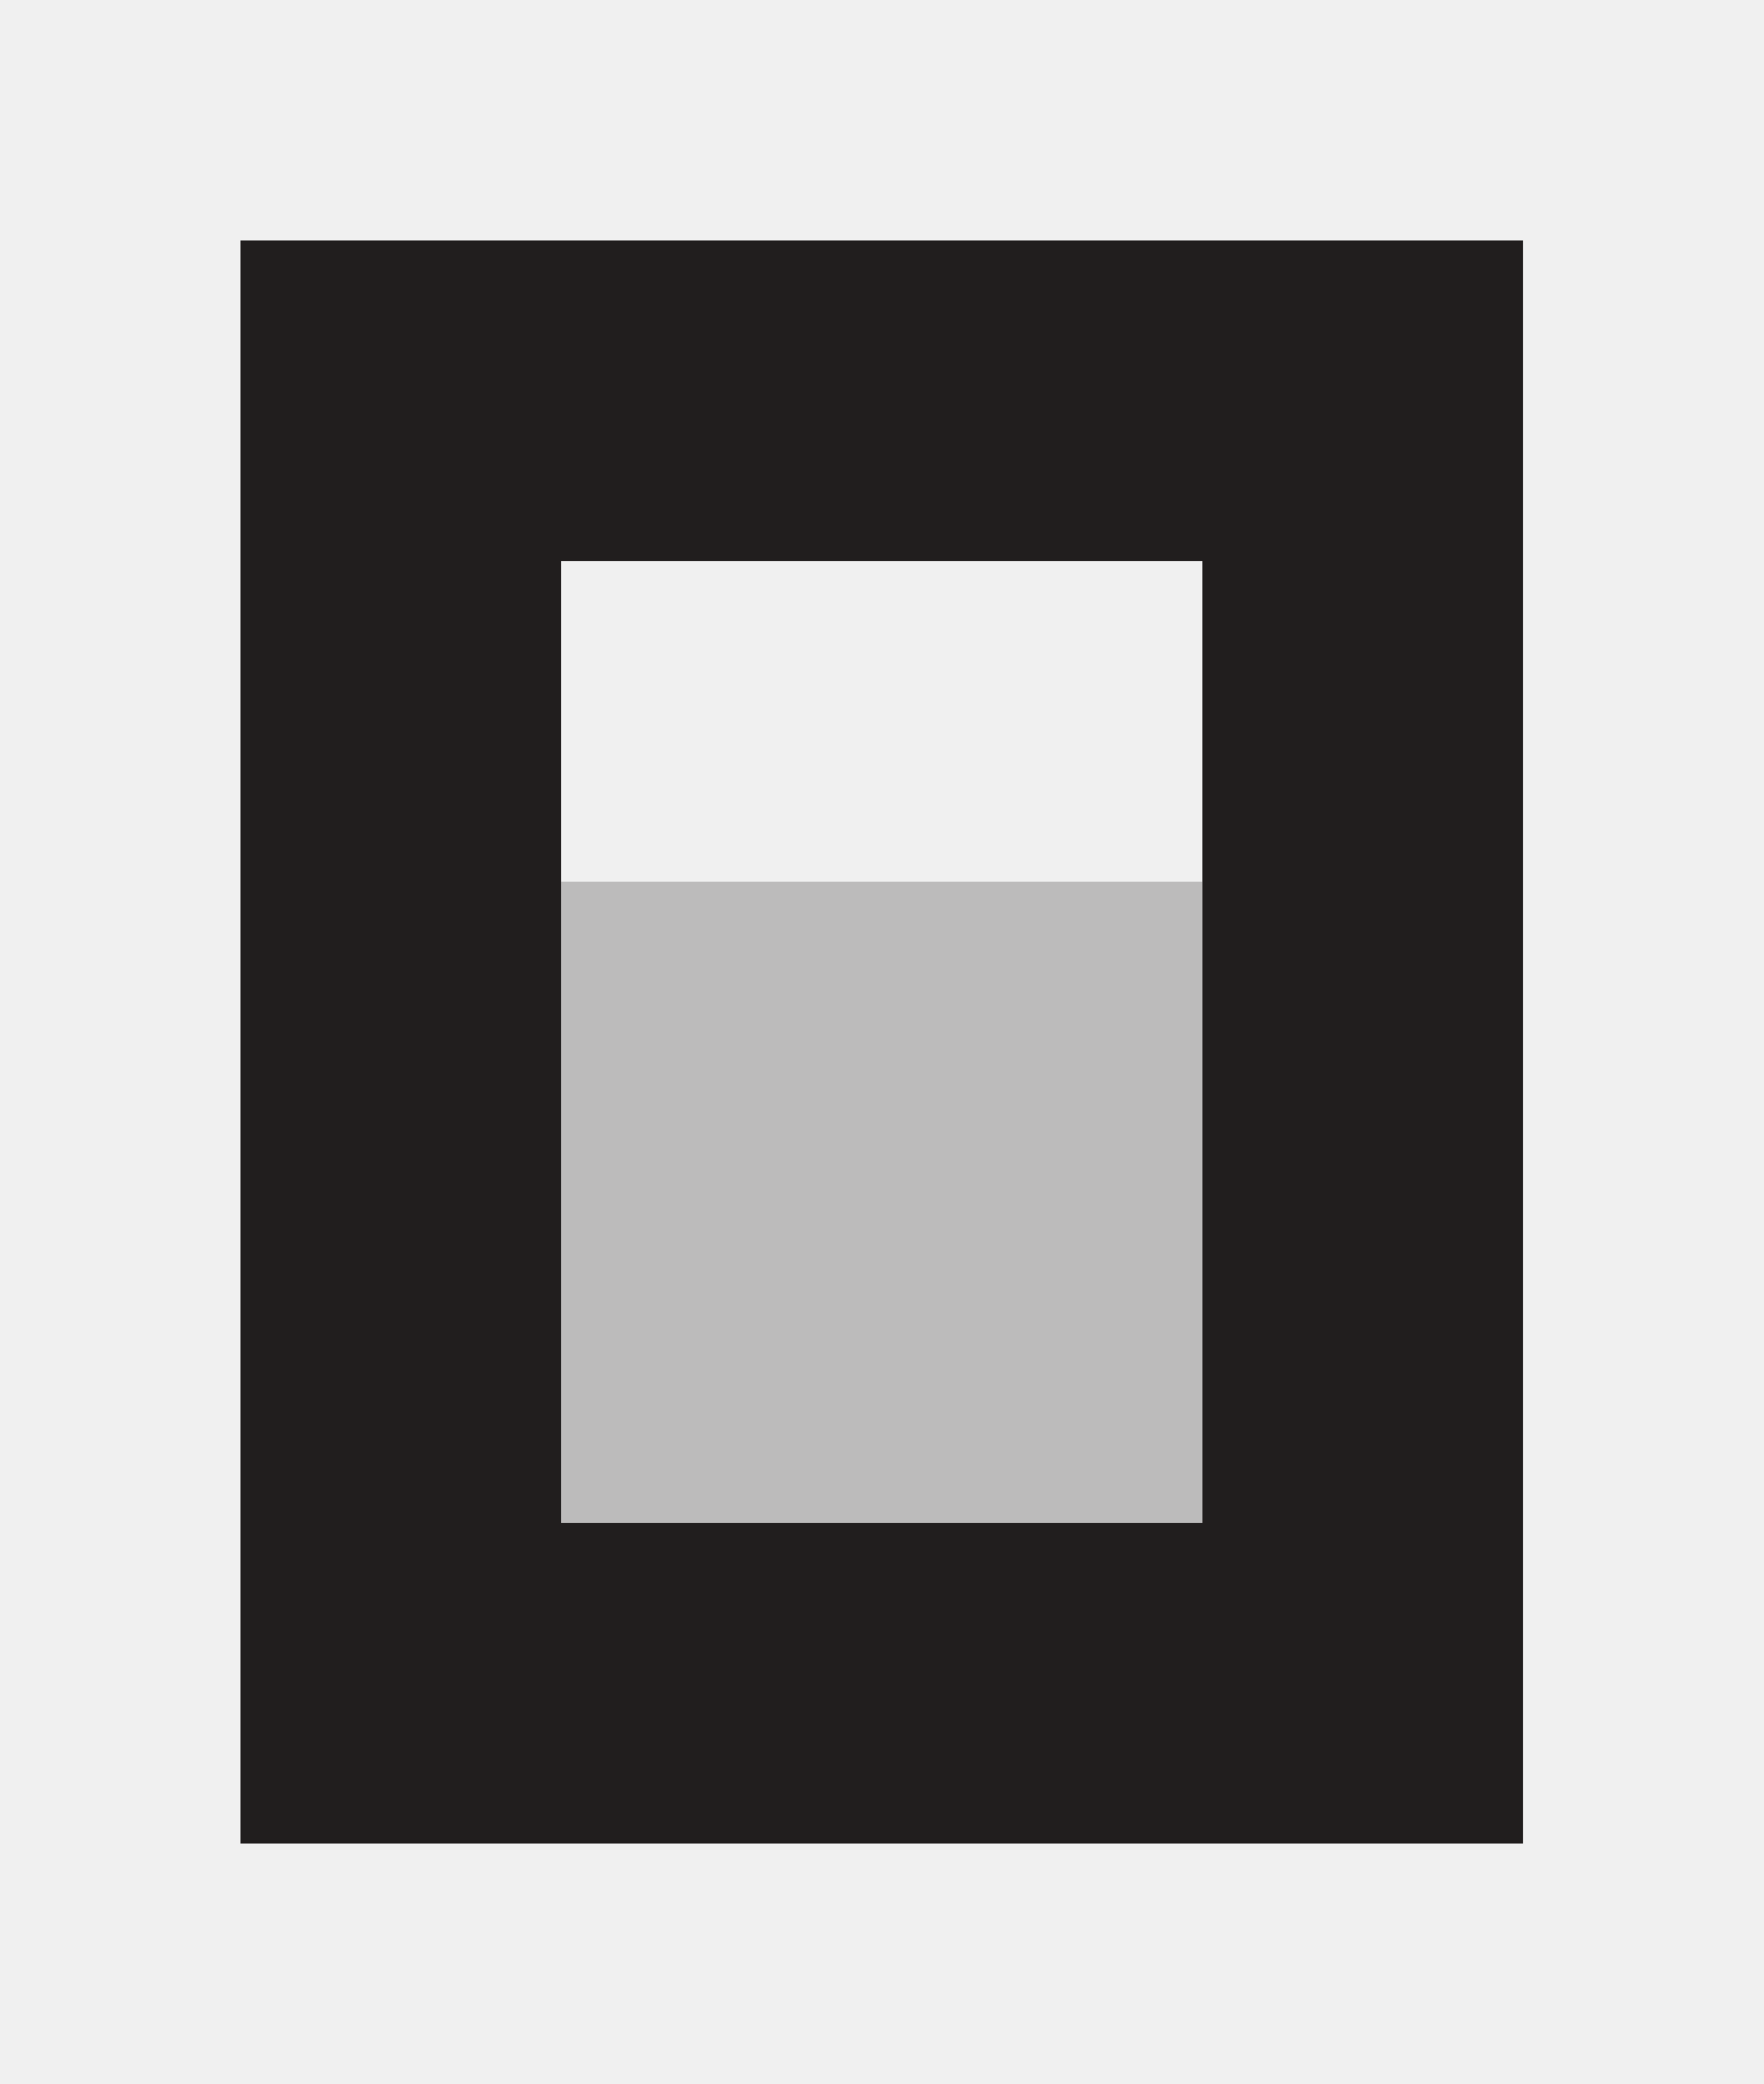
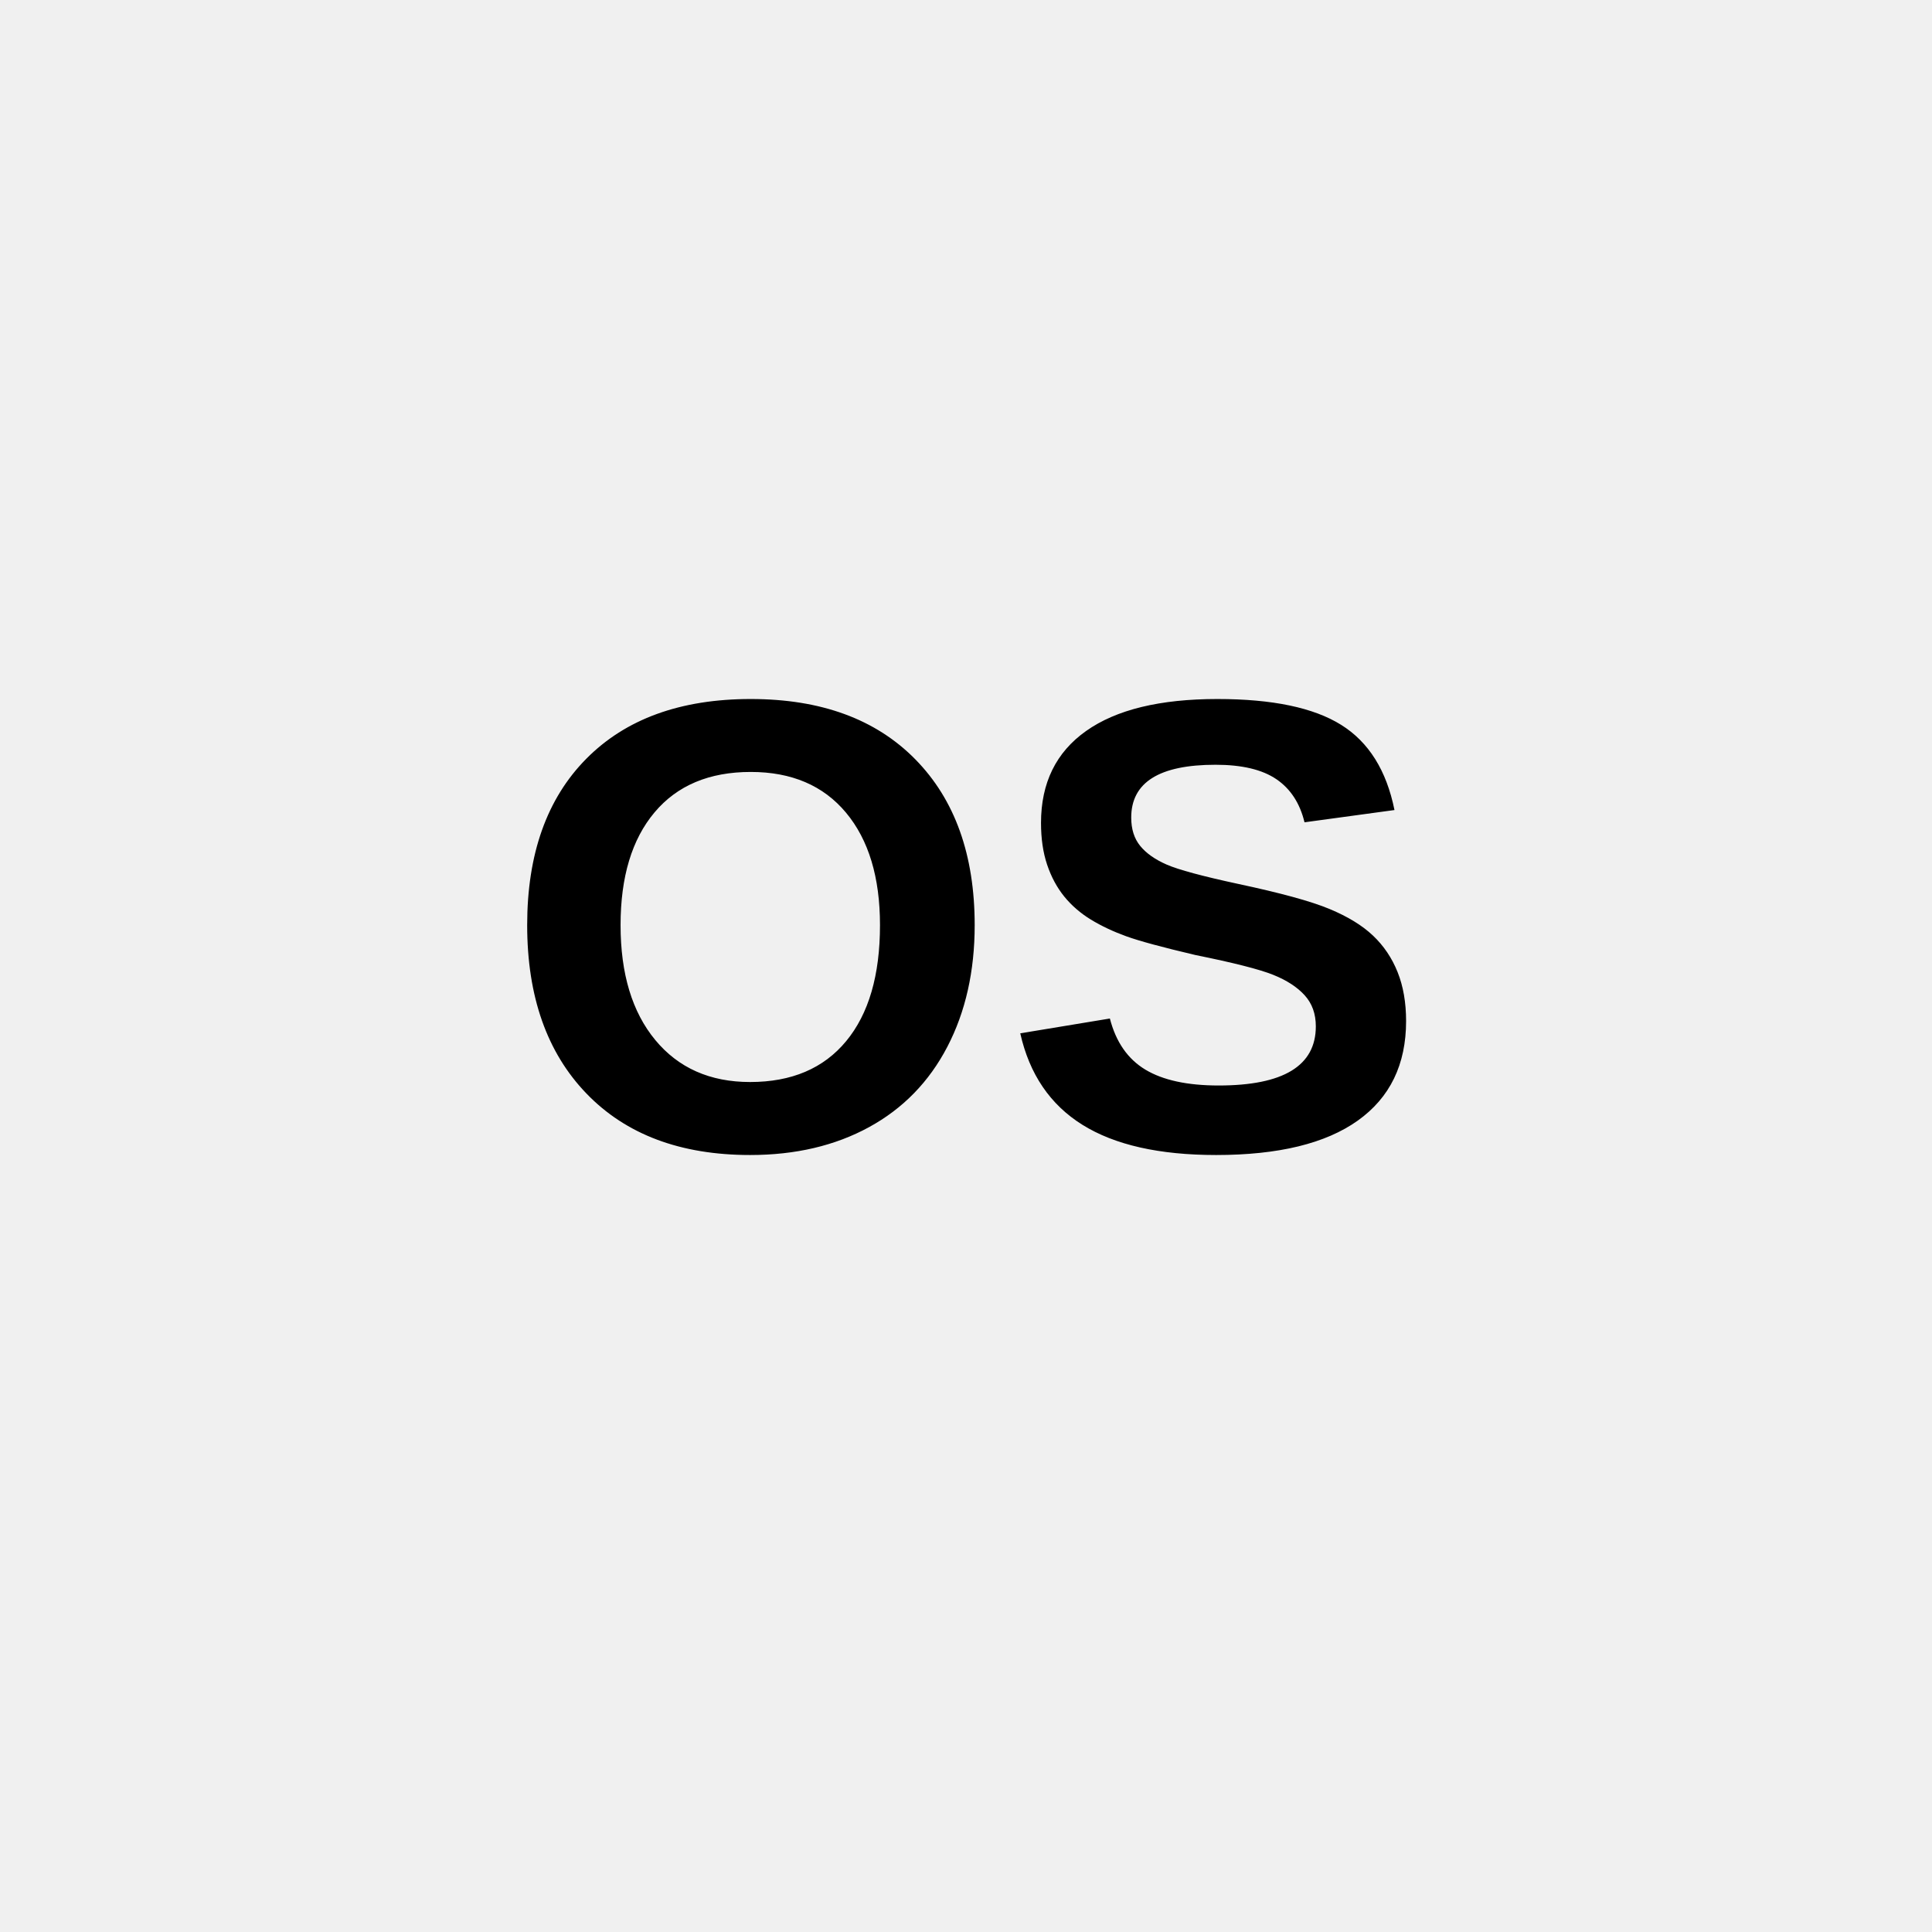
- <svg xmlns="http://www.w3.org/2000/svg" width="22" height="26" viewBox="0 0 22 26" fill="none">
-   <g clip-path="url(#clip0_1311_94907)">
-     <path d="M15 19H7V11H15V19Z" fill="#BCBBBB" />
-     <path d="M15 7H7V19H15V7ZM19 23H3V3H19V23Z" fill="#211E1E" />
-   </g>
-   <defs>
-     <clipPath id="clip0_1311_94907">
-       <rect width="16" height="20" fill="white" transform="translate(3 3)" />
-     </clipPath>
-   </defs>
+ <svg xmlns="http://www.w3.org/2000/svg" width="512" height="512" viewBox="0 0 512 512">
+   <rect width="100%" height="100%" fill="transparent" />
+   <text x="50%" y="50%" font-family="Arial, sans-serif" font-size="170.667" font-weight="bold" fill="#000000" text-anchor="middle" dominant-baseline="middle">OS</text>
</svg>
